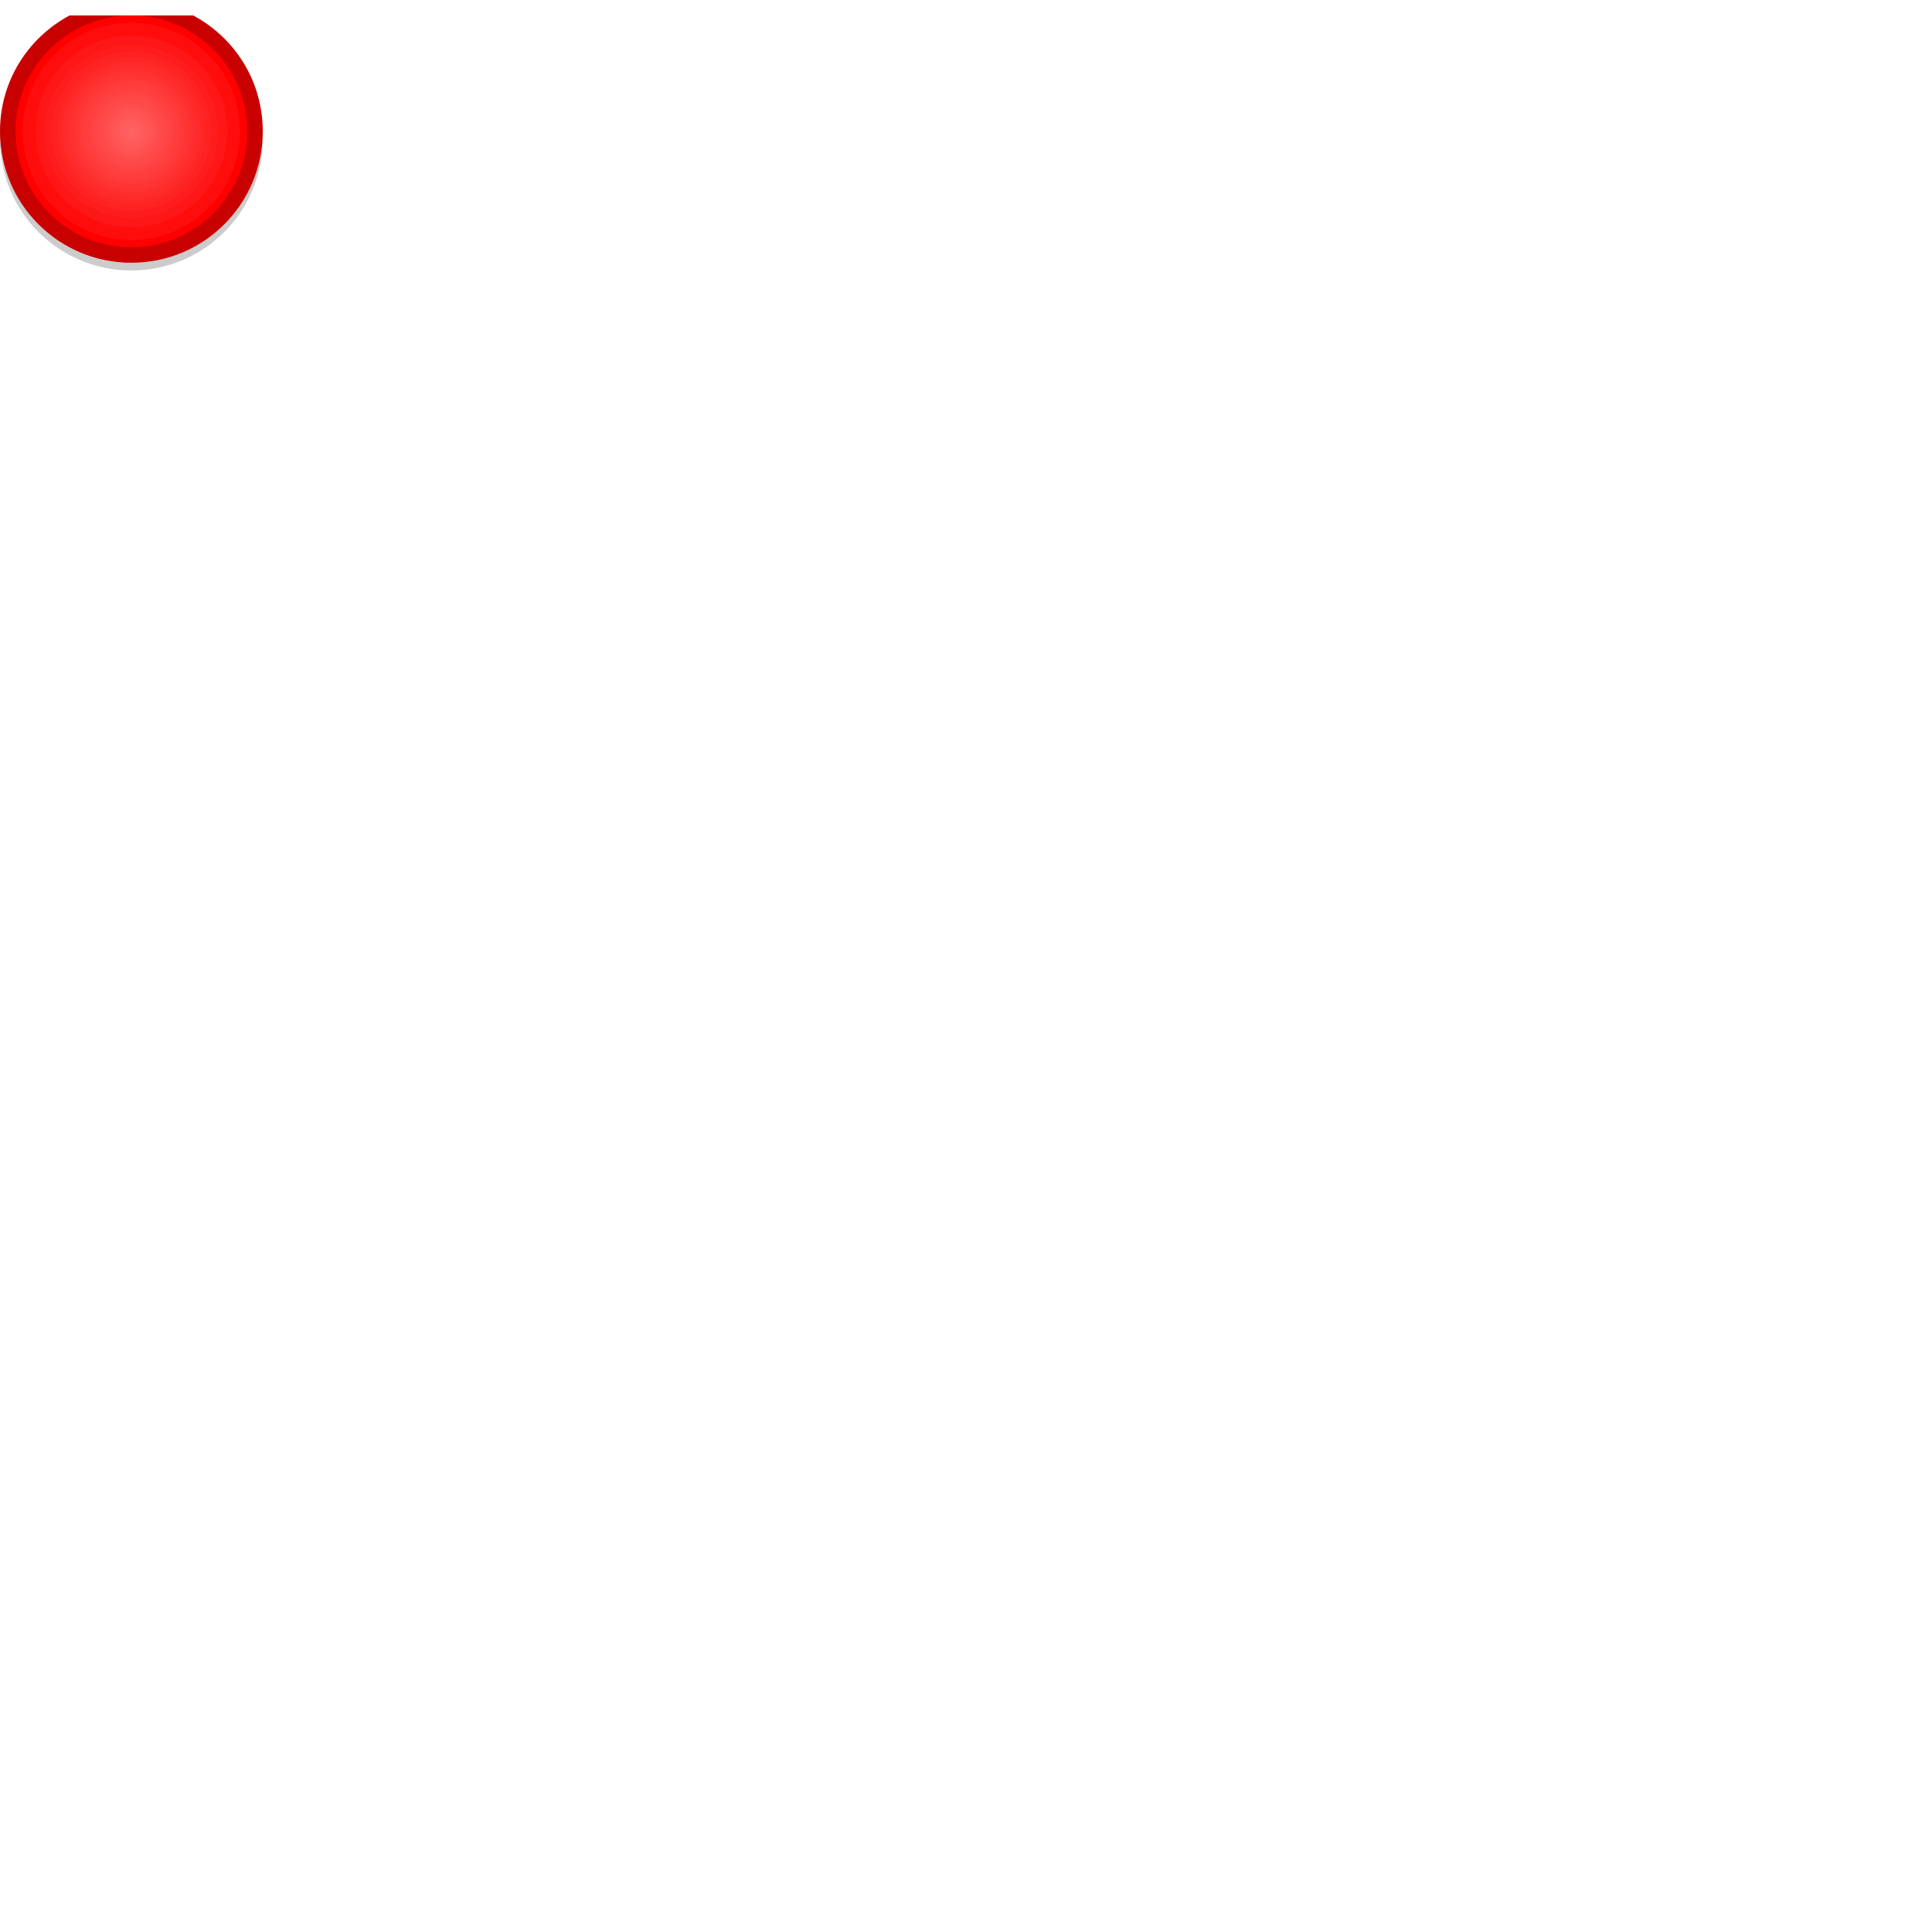
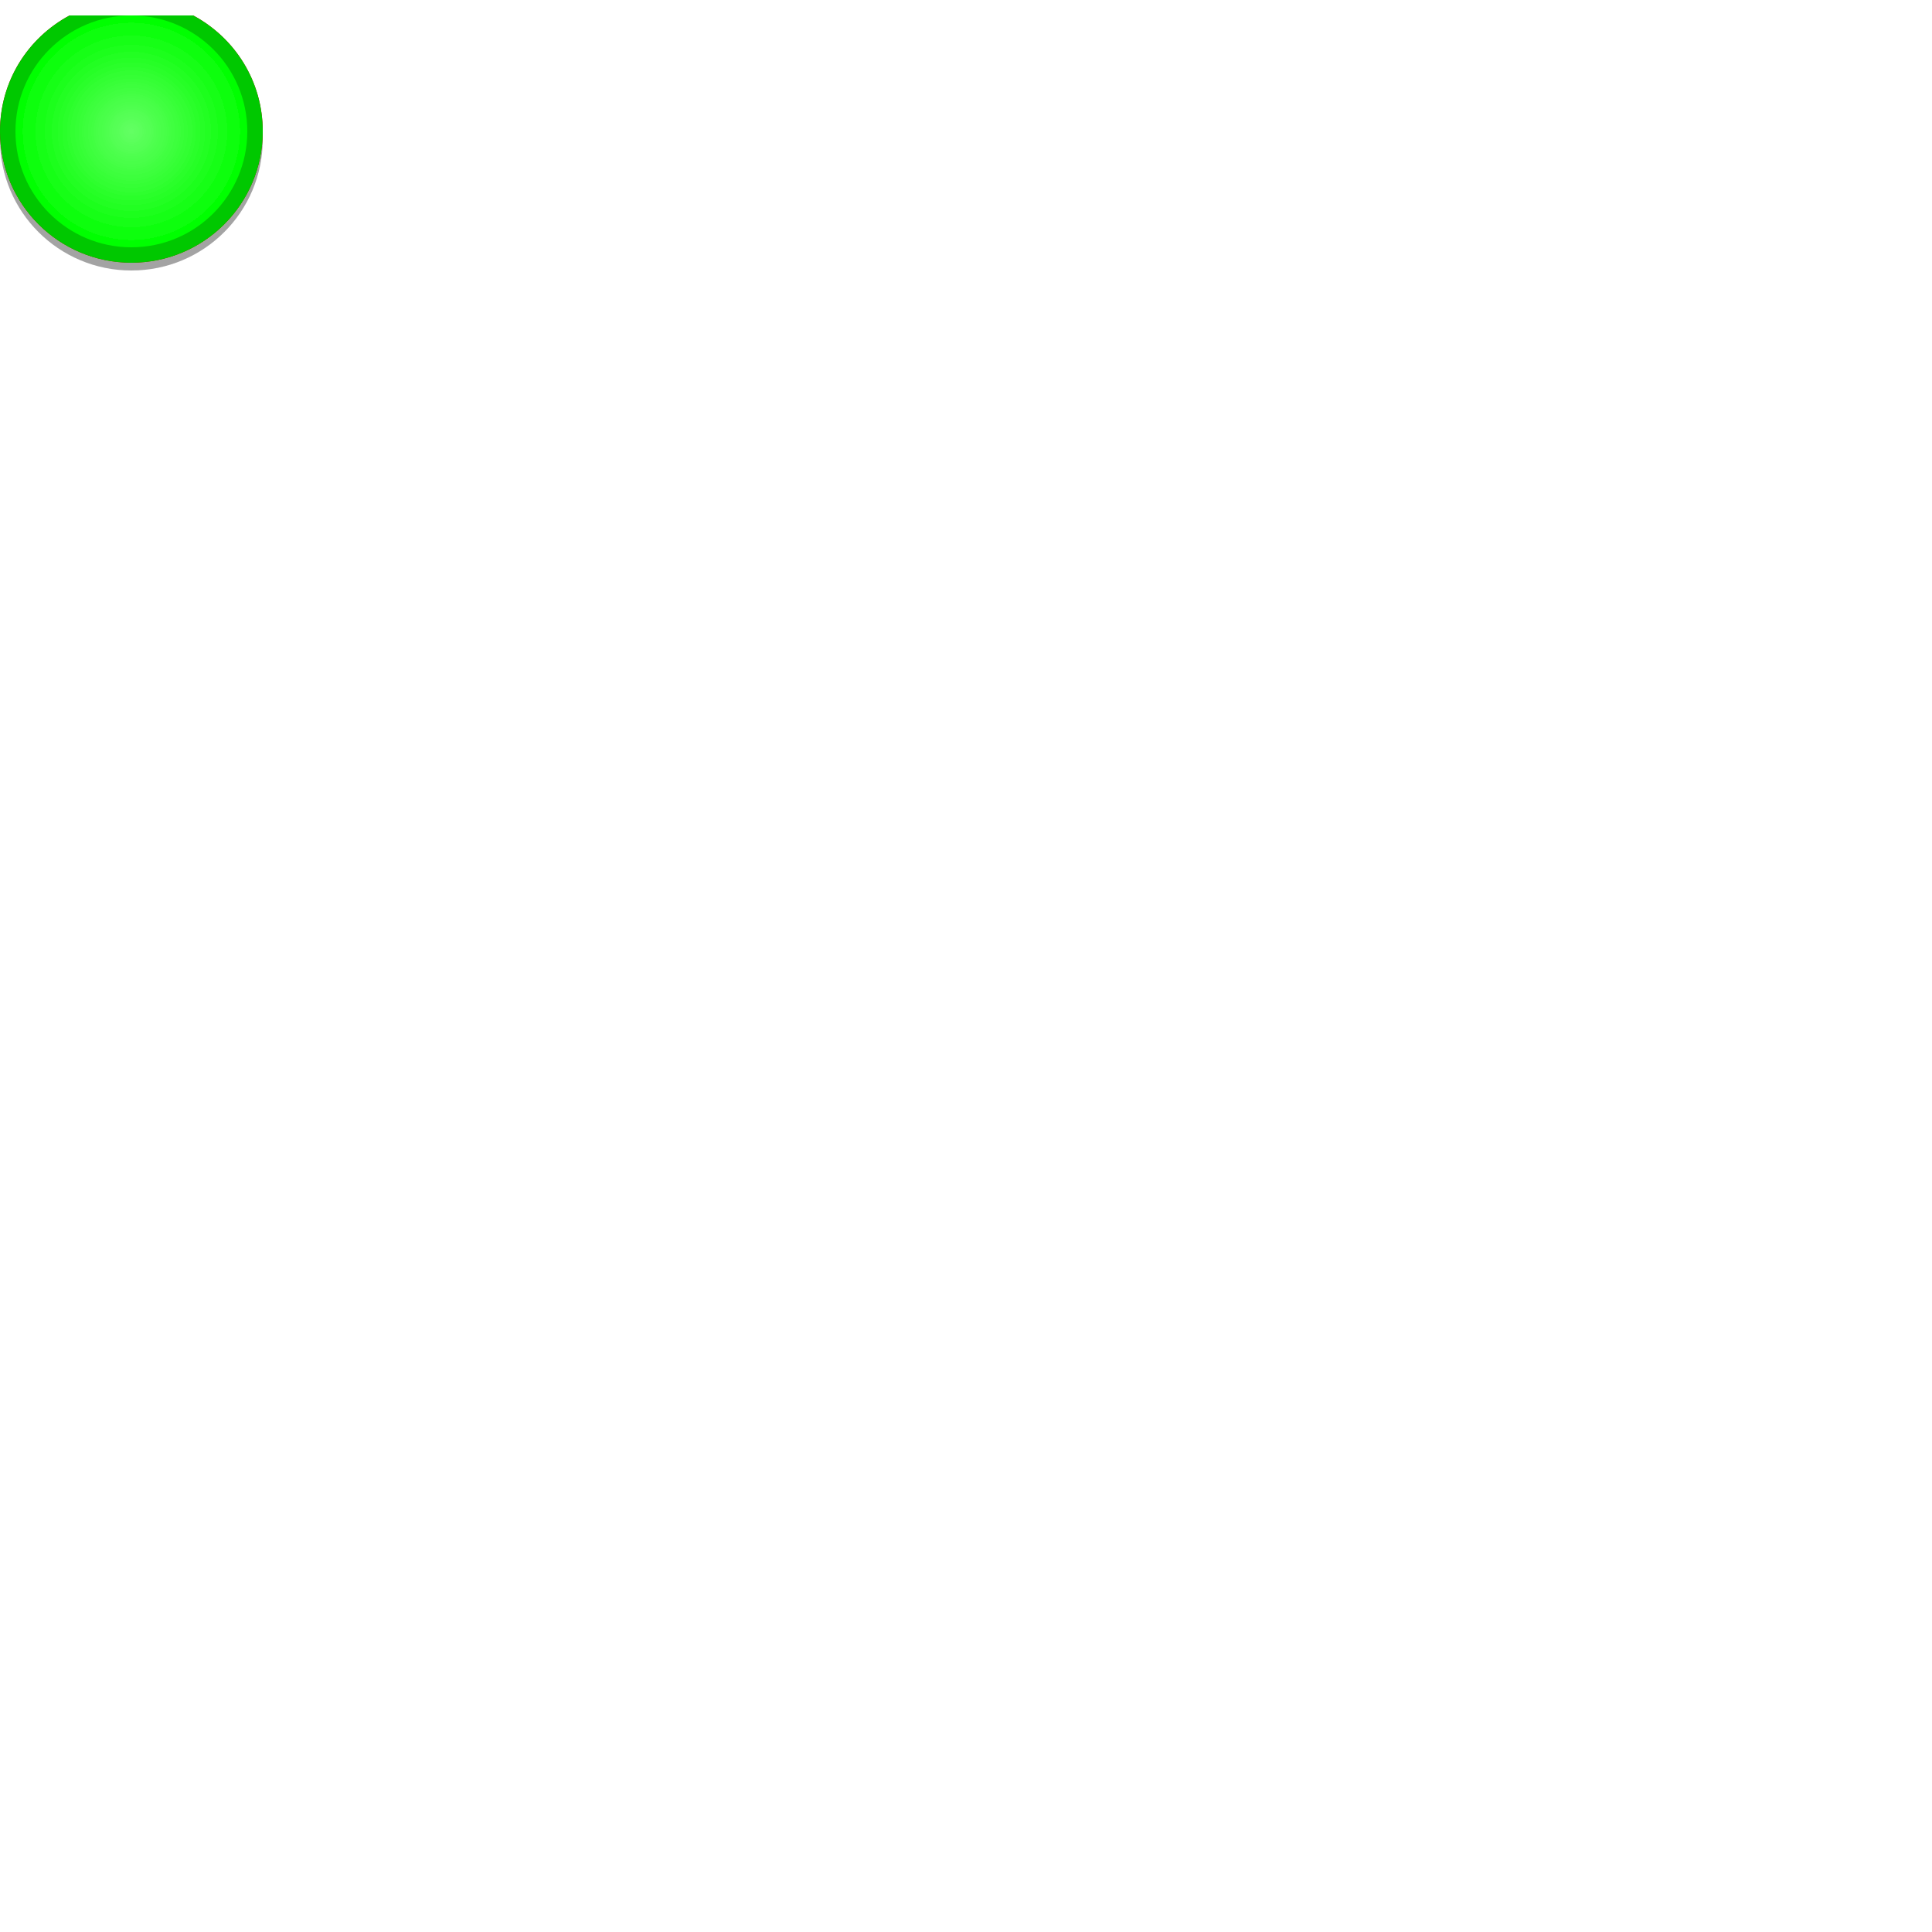
<svg xmlns="http://www.w3.org/2000/svg" viewBox="0 0 250 250">
  <style>
    .outline{ filter:url(#shadow);}
    #LED-red path{fill:rgb(200,0,0)}
    #LED-red circle{fill:url(#red-led)}
+     #LED-green path{fill:rgb(0,200,0)}
+     #LED-green circle{fill:url(#green-led)}
    .vert { fill: url(#v-wire)}
    .hoz  { fill: url(#h-wire)}
  </style>
  <g id="LED-red" class="outline">
+     <path id="led" d="M 25 2 C 30.4 4.9 34 10.5 34 17 C 34 26.4 26.4 34 17 34 C 7.6 34 0 26.4 0 17 C 0 10.5 3.6 4.9 9 2 L 25 2 Z" />
+     <circle id="led" cx="17" cy="17" r="15" />
+   </g>
+   <g id="LED-green" class="outline">
    <path id="led" d="M 25 2 C 30.4 4.9 34 10.5 34 17 C 34 26.4 26.4 34 17 34 C 7.6 34 0 26.4 0 17 C 0 10.5 3.6 4.9 9 2 L 25 2 Z" />
    <circle id="led" cx="17" cy="17" r="15" />
  </g>
  <defs>
    <radialGradient id="red-led" cx="50%" cy="50%" r="1">
      <stop offset="0" style="stop-color:rgb(255,100,100)" />
      <stop offset="0.5" style="stop-color:rgb(255,0,0)" />
      <stop offset="1" style="stop-color:rgb(200,0,0)" />
+     </radialGradient>
+     <radialGradient id="green-led" cx="50%" cy="50%" r="1">
+       <stop offset="0" style="stop-color:rgb(100,255,100)" />
+       <stop offset="0.5" style="stop-color:rgb(0,255,0)" />
+       <stop offset="1" style="stop-color:rgb(0,200,0)" />
    </radialGradient>
    <filter id="shadow">
      <feDropShadow dx="0" dy="1" stdDeviation="0" flood-opacity="0.2" />
    </filter>
    <lineargradient id="h-wire" gradientTransform="rotate(90)">
      <stop offset="0" style="stop-color:rgb(153,153,153)" />
      <stop offset="0.33" style="stop-color:rgb(243,243,243)" />
      <stop offset="1" style="stop-color:rgb(153,153,153)" />
    </lineargradient>
    <lineargradient id="v-wire">
      <stop offset="0" style="stop-color:rgb(153,153,153)" />
      <stop offset="0.33" style="stop-color:rgb(243,243,243)" />
      <stop offset="1" style="stop-color:rgb(153,153,153)" />
    </lineargradient>
  </defs>
  <path id="hLink9" class="wire hoz" d="M 227 0 H 2.5 A 1 1 0 0 0 2.5 5 H 227 A 1 1 0 0 0 227 0 Z" />
  <path id="hLink8" class="wire hoz" d="M 201 0 H 2.5 A 1 1 0 0 0 2.5 5 H 201 A 1 1 0 0 0 201 0 Z" />
  <path id="hLink7" class="wire hoz" d="M 176 0 H 2.5 A 1 1 0 0 0 2.5 5 H 176 A 1 1 0 0 0 176 0 Z" />
  <path id="hLink6" class="wire hoz" d="M 150 0 H 2.5 A 1 1 0 0 0 2.5 5 H 150 A 1 1 0 0 0 150 0 Z" />
  <path id="hLink5" class="wire hoz" d="M 125 0 H 2.5 A 1 1 0 0 0 2.5 5 H 125 A 1 1 0 0 0 125 0 Z" />
  <path id="hLink4" class="wire hoz" d="M 99 0 H 2.5 A 1 1 0 0 0 2.5 5 H 99 A 1 1 0 0 0 99 0 Z" />
  <path id="hLink3" class="wire hoz" d="M 74 0 H 2.5 A 1 1 0 0 0 2.5 5 H 74 A 1 1 0 0 0 74 0 Z" />
  <path id="hLink2" class="wire hoz" d="M 49 0 H 2.5 A 1 1 0 0 0 2.5 5 H 49 A 1 1 0 0 0 49 0 Z" />
  <path id="hLink1" class="wire hoz" d="M 24 0 H 2.5 A 1 1 0 0 0 2.5 5 H 24 A 1 1 0 0 0 24 0 Z" />
  <path id="vLink9" class="wire vert" d="M 5 229 V 2.5 A 1 1 0 0 0 0 2.5 V 229 A 1 1 0 0 0 5 229 Z" />
  <path id="vLink8" class="wire vert" d="M 5 202 V 2.5 A 1 1 0 0 0 0 2.5 V 202 A 1 1 0 0 0 5 202 Z" />
  <path id="vLink7" class="wire vert" d="M 5 177 V 2.5 A 1 1 0 0 0 0 2.5 V 177 A 1 1 0 0 0 5 177 Z" />
  <path id="vLink6" class="wire vert" d="M 5 152 V 2.5 A 1 1 0 0 0 0 2.5 V 152 A 1 1 0 0 0 5 152 Z" />
  <path id="vLink5" class="wire vert" d="M 5 126 V 2.5 A 1 1 0 0 0 0 2.5 V 126 A 1 1 0 0 0 5 126 Z" />
  <path id="vLink4" class="wire vert" d="M 5 100 V 2.5 A 1 1 0 0 0 0 2.5 V 100 A 1 1 0 0 0 5 100 Z" />
  <path id="vLink3" class="wire vert" d="M 5 75 V 2.5 A 1 1 0 0 0 0 2.5 V 75 A 1 1 0 0 0 5 75 Z" />
  <path id="vLink2" class="wire vert" d="M 5 48 V 2.5 A 1 1 0 0 0 0 2.5 V 48 A 1 1 0 0 0 5 48 Z" />
  <path id="vLink1" class="wire vert" d="M 5 23 V 2.5 A 1 1 0 0 0 0 2.5 V 23 A 1 1 0 0 0 5 23 Z" />
</svg>
